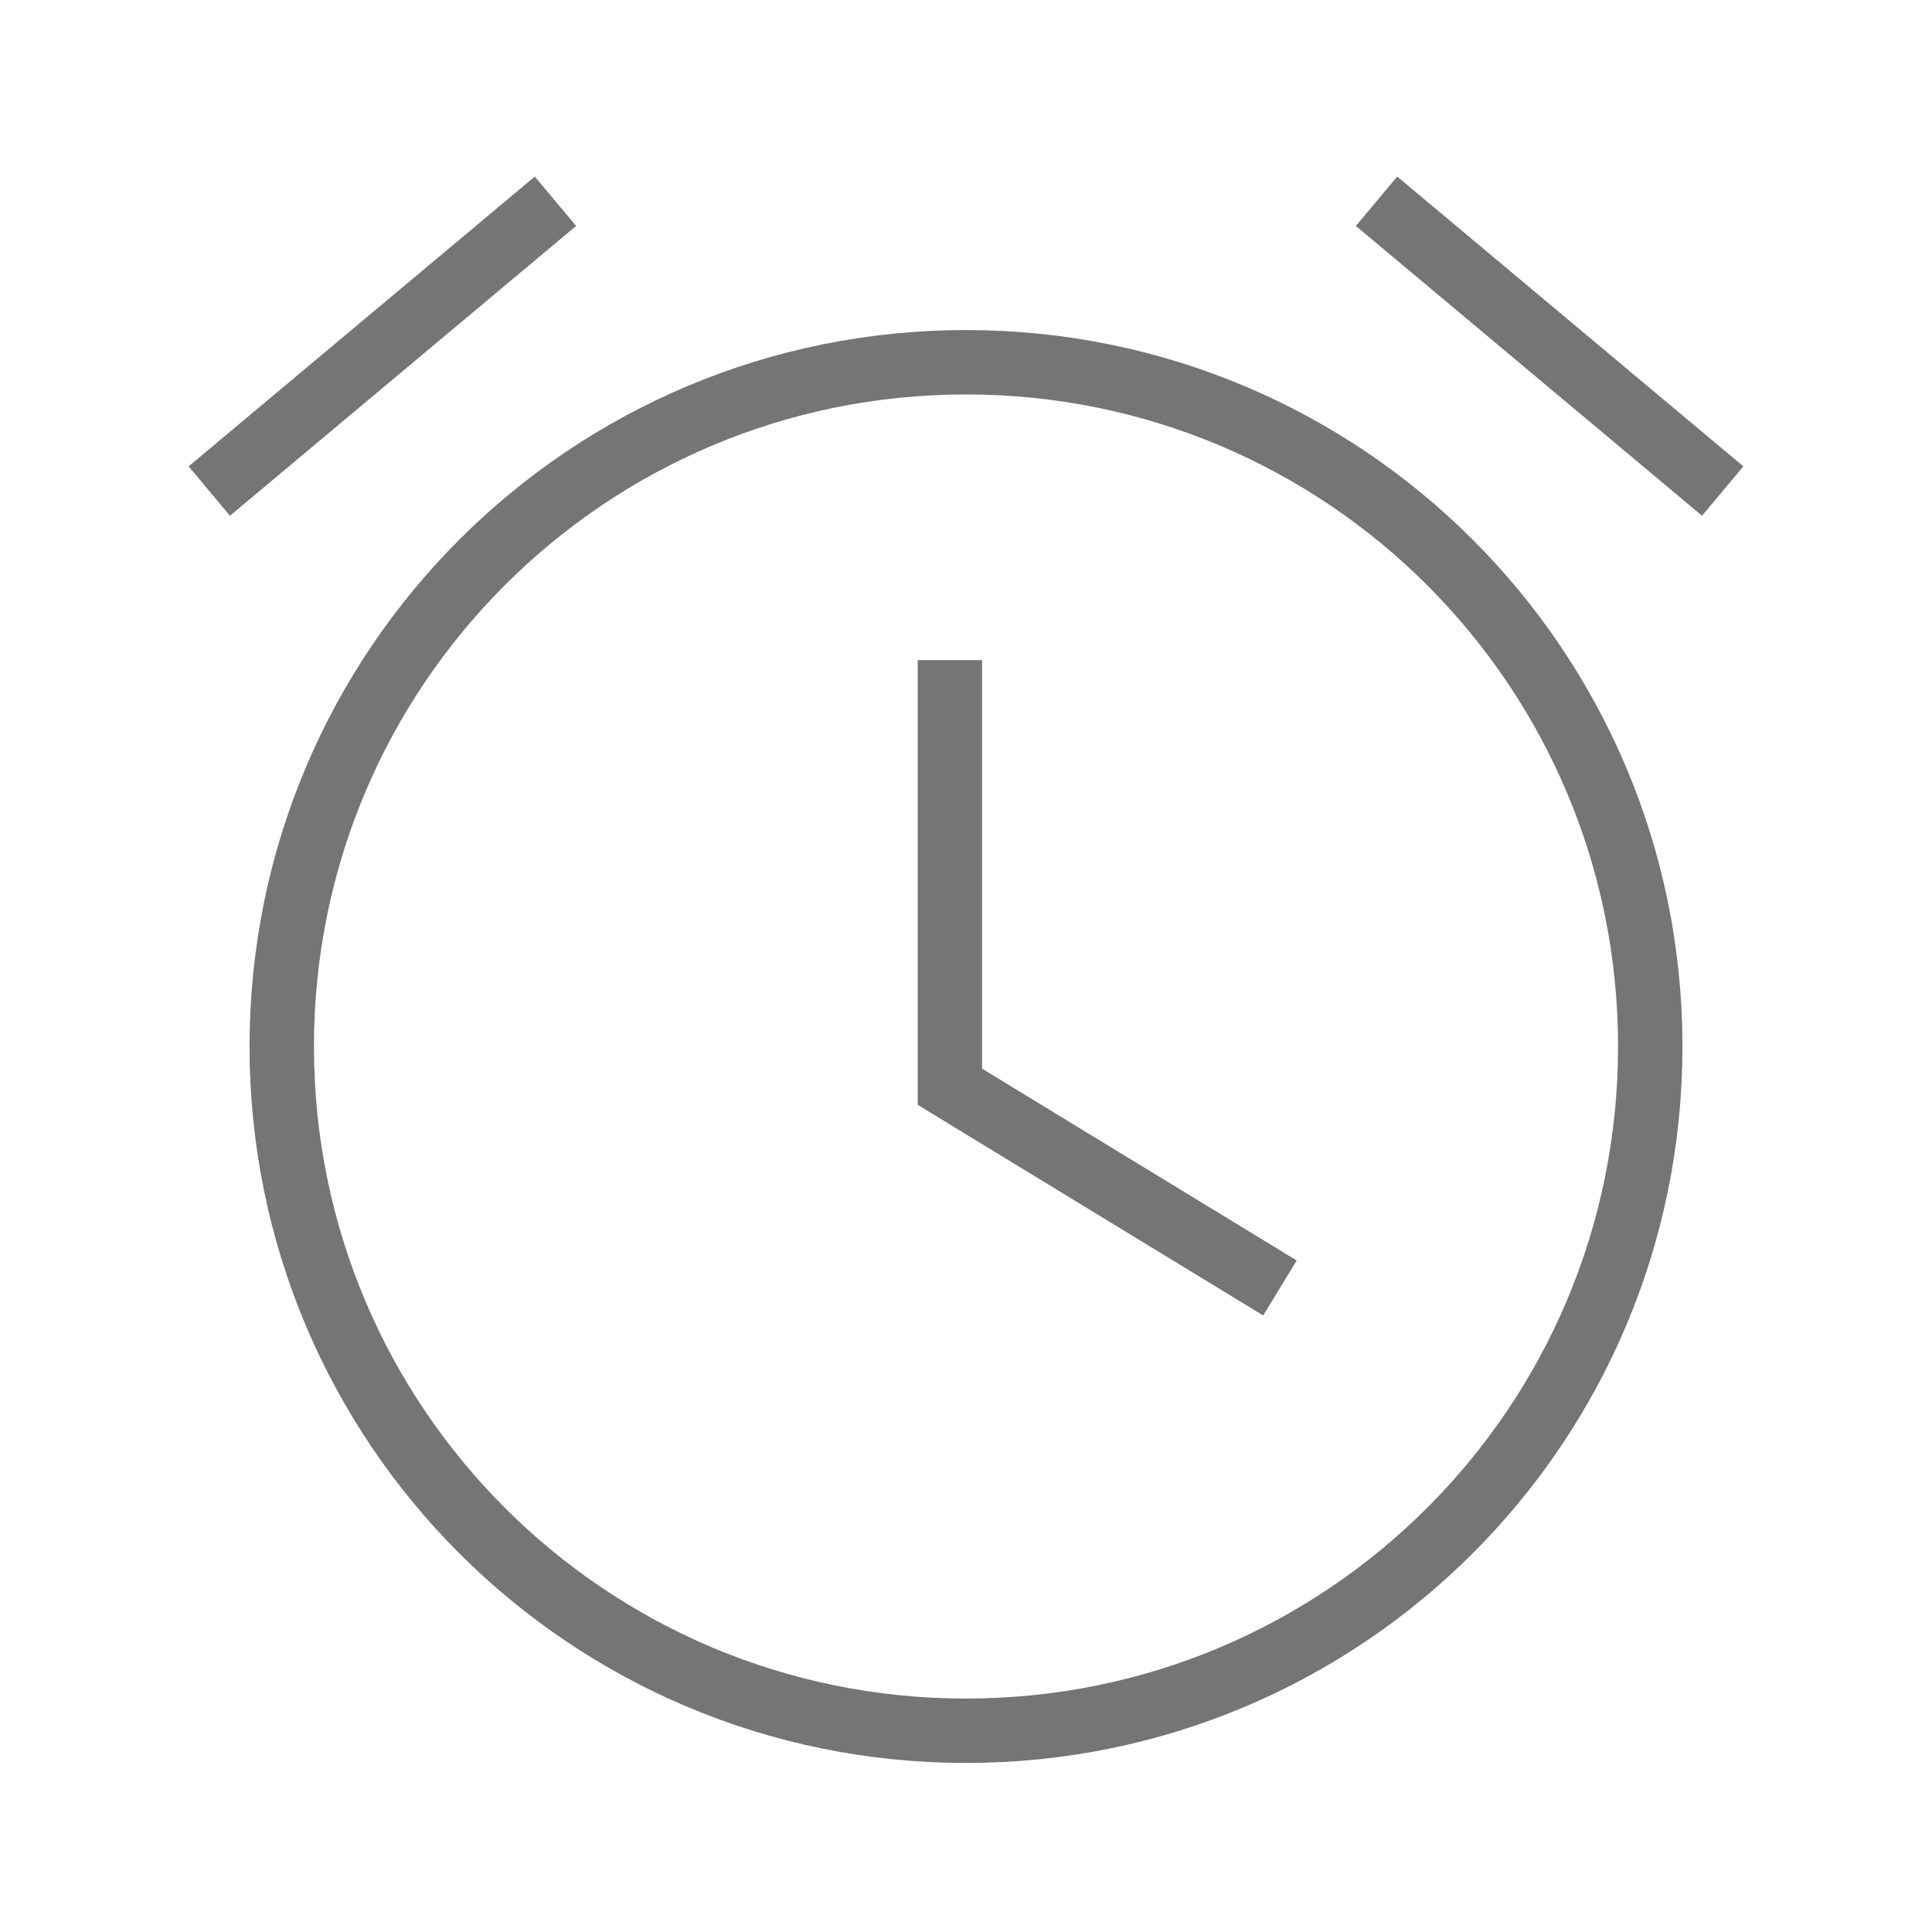
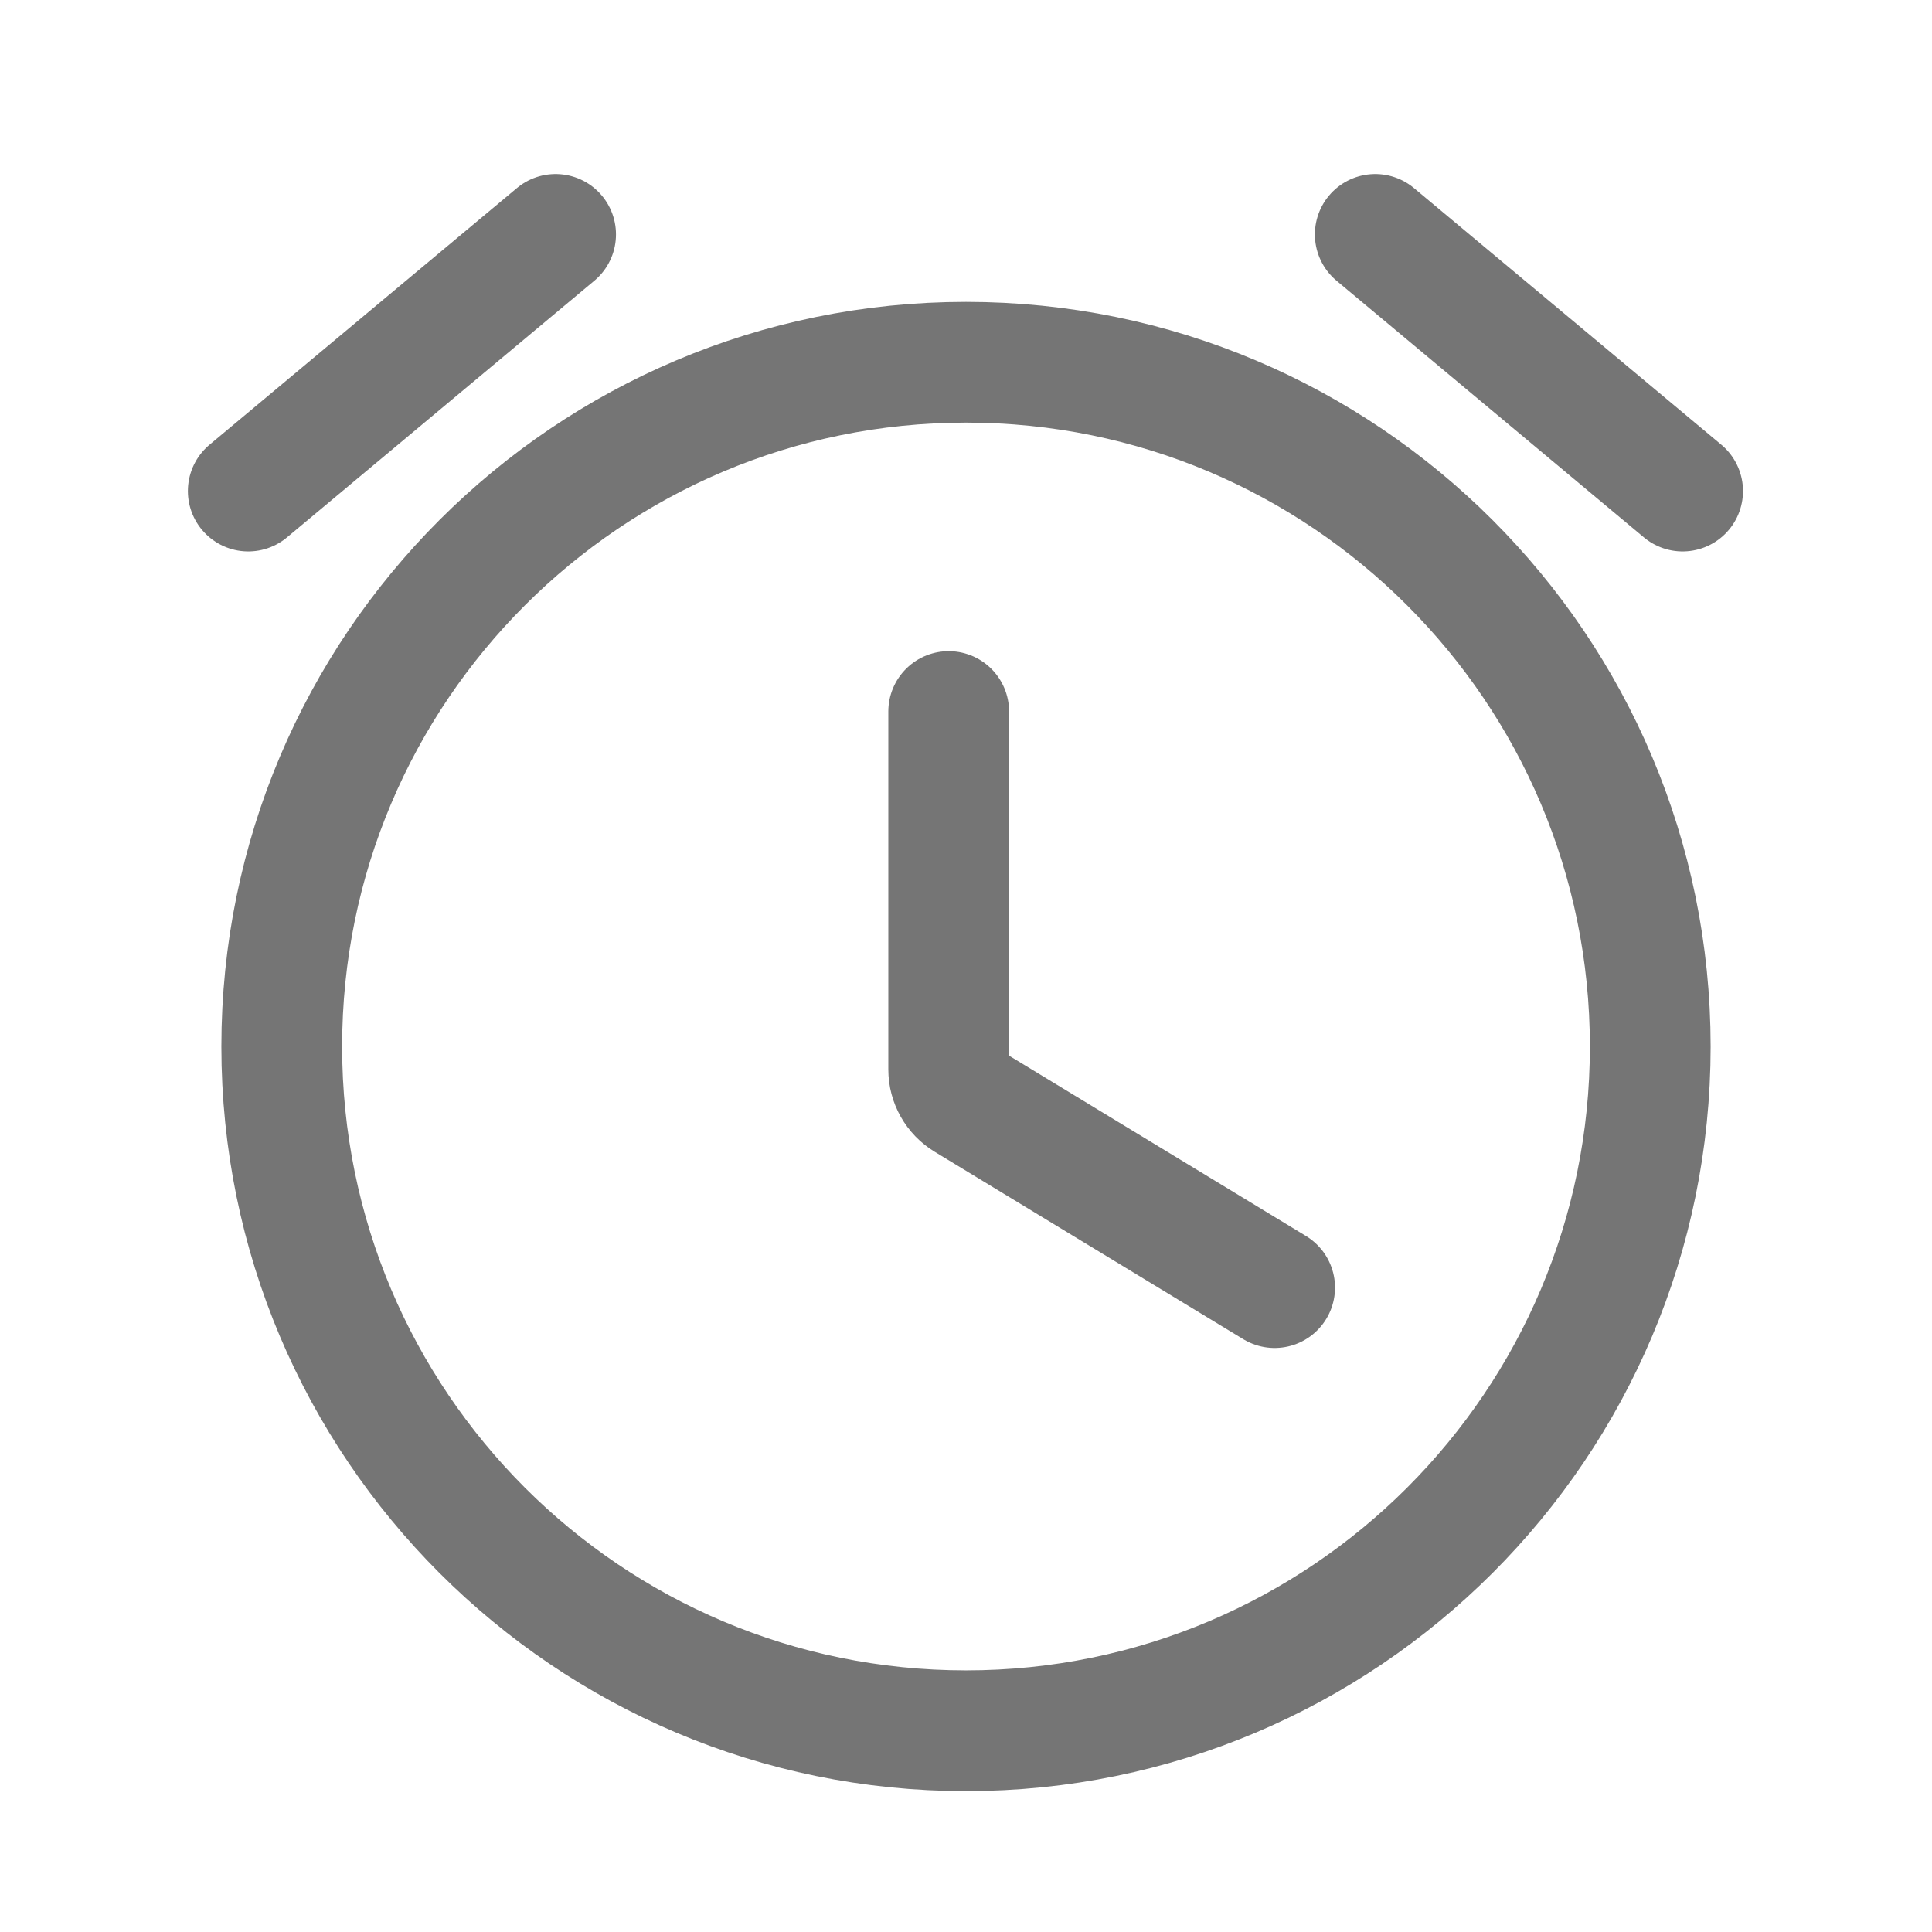
- <svg xmlns="http://www.w3.org/2000/svg" version="1.1" id="Ebene_1" x="0px" y="0px" viewBox="0 0 24 24" style="enable-background:new 0 0 24 24;" xml:space="preserve">
-   <style type="text/css">
- 	.st0{fill:none;stroke:#757575;stroke-width:0.8;stroke-miterlimit:10;}
- </style>
-   <path class="st0" d="M20.5,13c0,4.7-3.8,8.5-8.5,8.5S3.5,17.7,3.5,13S7.3,4.5,12,4.5S20.5,8.3,20.5,13z M2.6,6.1l4.3-3.6 M17.1,2.5  l4.3,3.6 M11.8,8.2v5.3l4.1,2.5" />
+ <svg xmlns="http://www.w3.org/2000/svg" fill-rule="evenodd" stroke-linecap="round" stroke-linejoin="round" stroke-miterlimit="1.5" clip-rule="evenodd" viewBox="0 0 24 24">
+   <path fill="none" stroke="#757575" stroke-width="1.5" d="M11.785 8.839v4.446c0 .156.082.301.216.382.837.509 3.833 2.328    3.833 2.328M12 4.5c4.694 0 8.5 3.806 8.5 8.5s-3.806 8.5-8.5 8.5-8.5-3.806-8.5-8.5S7.306   4.5 12 4.5zM3.084 6.1l3.818-3.188M20.902 6.1l-3.818-3.188" />
</svg>
